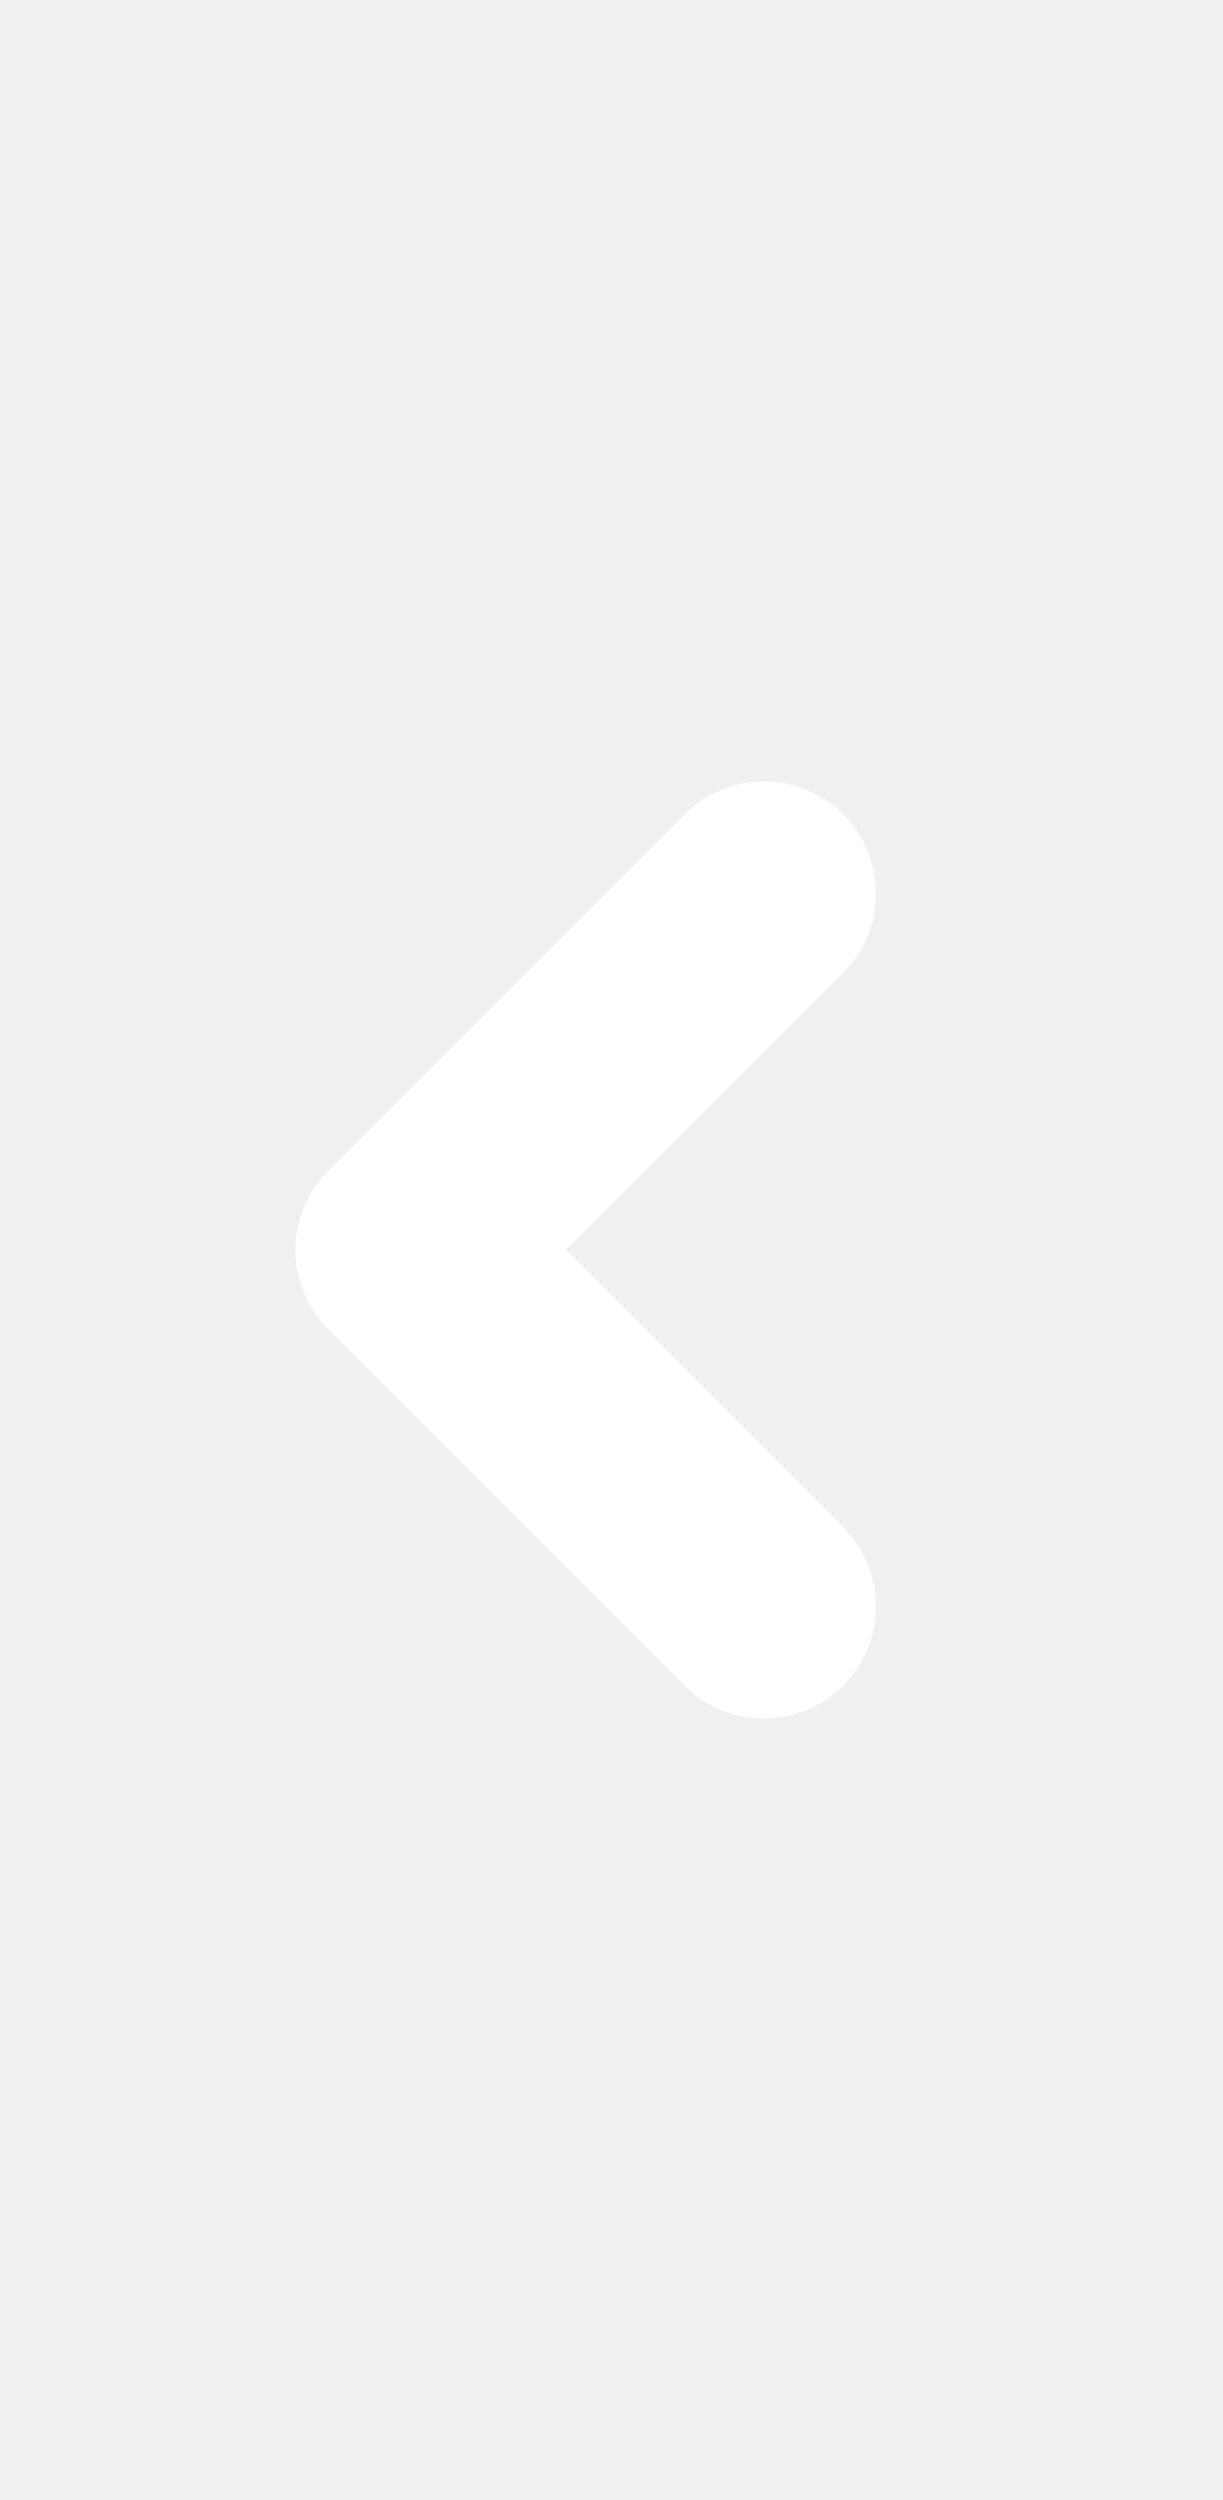
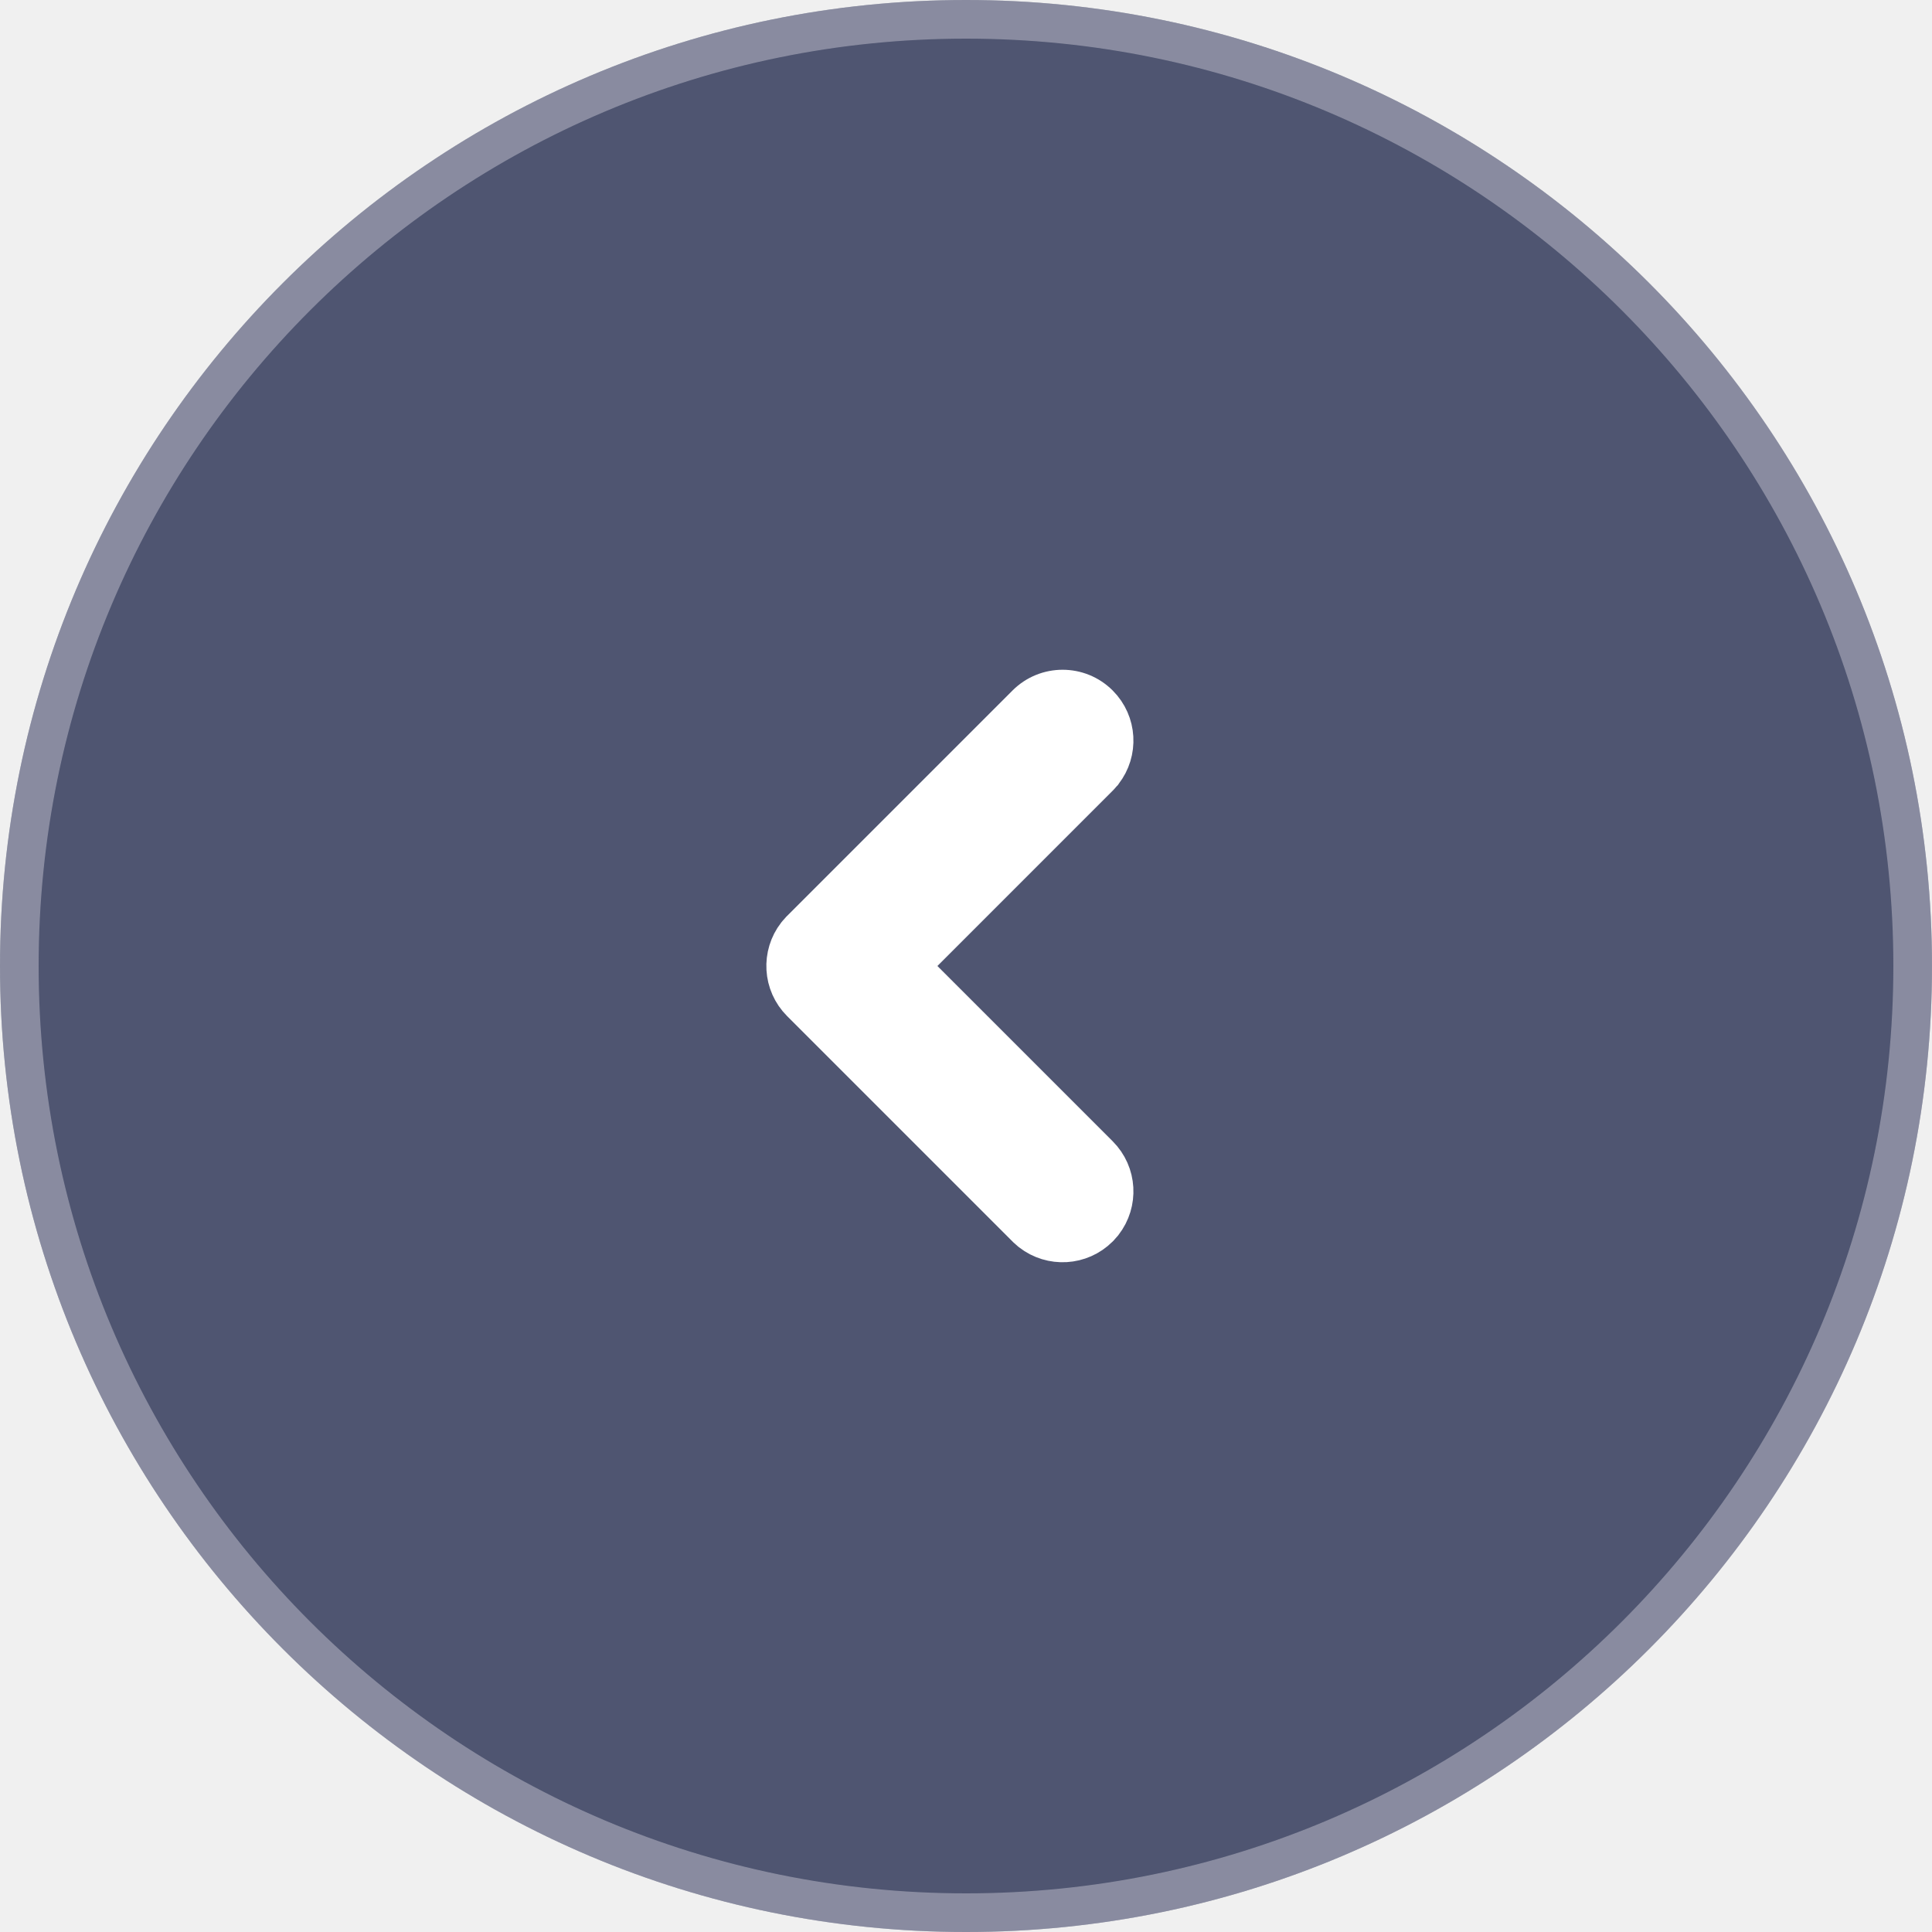
- <svg xmlns="http://www.w3.org/2000/svg" width="22" height="45" viewBox="0 0 20 20" fill="#f5f2f840">
-   <path d="M13.533 5.008L13.544 4.997L13.553 4.984C13.96 4.461 13.924 3.705 13.443 3.224C12.922 2.703 12.078 2.703 11.557 3.224L5.724 9.057L5.713 9.068L5.703 9.08L5.633 9.158L5.623 9.17L5.613 9.182C5.206 9.706 5.243 10.462 5.724 10.943L11.557 16.776L11.568 16.787L11.58 16.797L11.658 16.867L11.67 16.877L11.682 16.887C12.206 17.294 12.962 17.257 13.443 16.776L13.454 16.765L13.464 16.753L13.533 16.675L13.544 16.663L13.553 16.651C13.96 16.128 13.924 15.371 13.443 14.89L8.553 10L13.443 5.109L13.454 5.098L13.464 5.087L13.533 5.008Z" fill="white" stroke="white" />
+ <svg xmlns="http://www.w3.org/2000/svg" width="50" height="50" viewBox="0 0 50 50" fill="none">
+   <g filter="url(#filter0_b_130_884)">
+     <rect width="50" height="50" rx="25" fill="#0B133B" fill-opacity="0.7" />
+     <rect x="0.5" y="0.5" width="49" height="49" rx="24.5" stroke="#F5F2F8" stroke-opacity="0.35" />
+   </g>
+   <path d="M28.533 20.008L28.544 19.997L28.553 19.984C28.96 19.461 28.924 18.705 28.443 18.224C27.922 17.703 27.078 17.703 26.557 18.224L20.724 24.057L20.713 24.068L20.703 24.08L20.633 24.158L20.623 24.17L20.613 24.182C20.206 24.706 20.243 25.462 20.724 25.943L26.557 31.776L26.568 31.787L26.58 31.797L26.658 31.867L26.67 31.877L26.682 31.887C27.206 32.294 27.962 32.257 28.443 31.776L28.454 31.765L28.464 31.753L28.533 31.675L28.544 31.663L28.553 31.651C28.96 31.128 28.924 30.371 28.443 29.89L23.553 25L28.443 20.109L28.454 20.098L28.464 20.087L28.533 20.008Z" fill="white" stroke="white" />
+   <defs>
+     <filter id="filter0_b_130_884" x="-20" y="-20" width="90" height="90" filterUnits="userSpaceOnUse" color-interpolation-filters="sRGB">
+       <feFlood flood-opacity="0" result="BackgroundImageFix" />
+       <feGaussianBlur in="BackgroundImageFix" stdDeviation="10" />
+       <feComposite in2="SourceAlpha" operator="in" result="effect1_backgroundBlur_130_884" />
+       <feBlend mode="normal" in="SourceGraphic" in2="effect1_backgroundBlur_130_884" result="shape" />
+     </filter>
+   </defs>
</svg>
